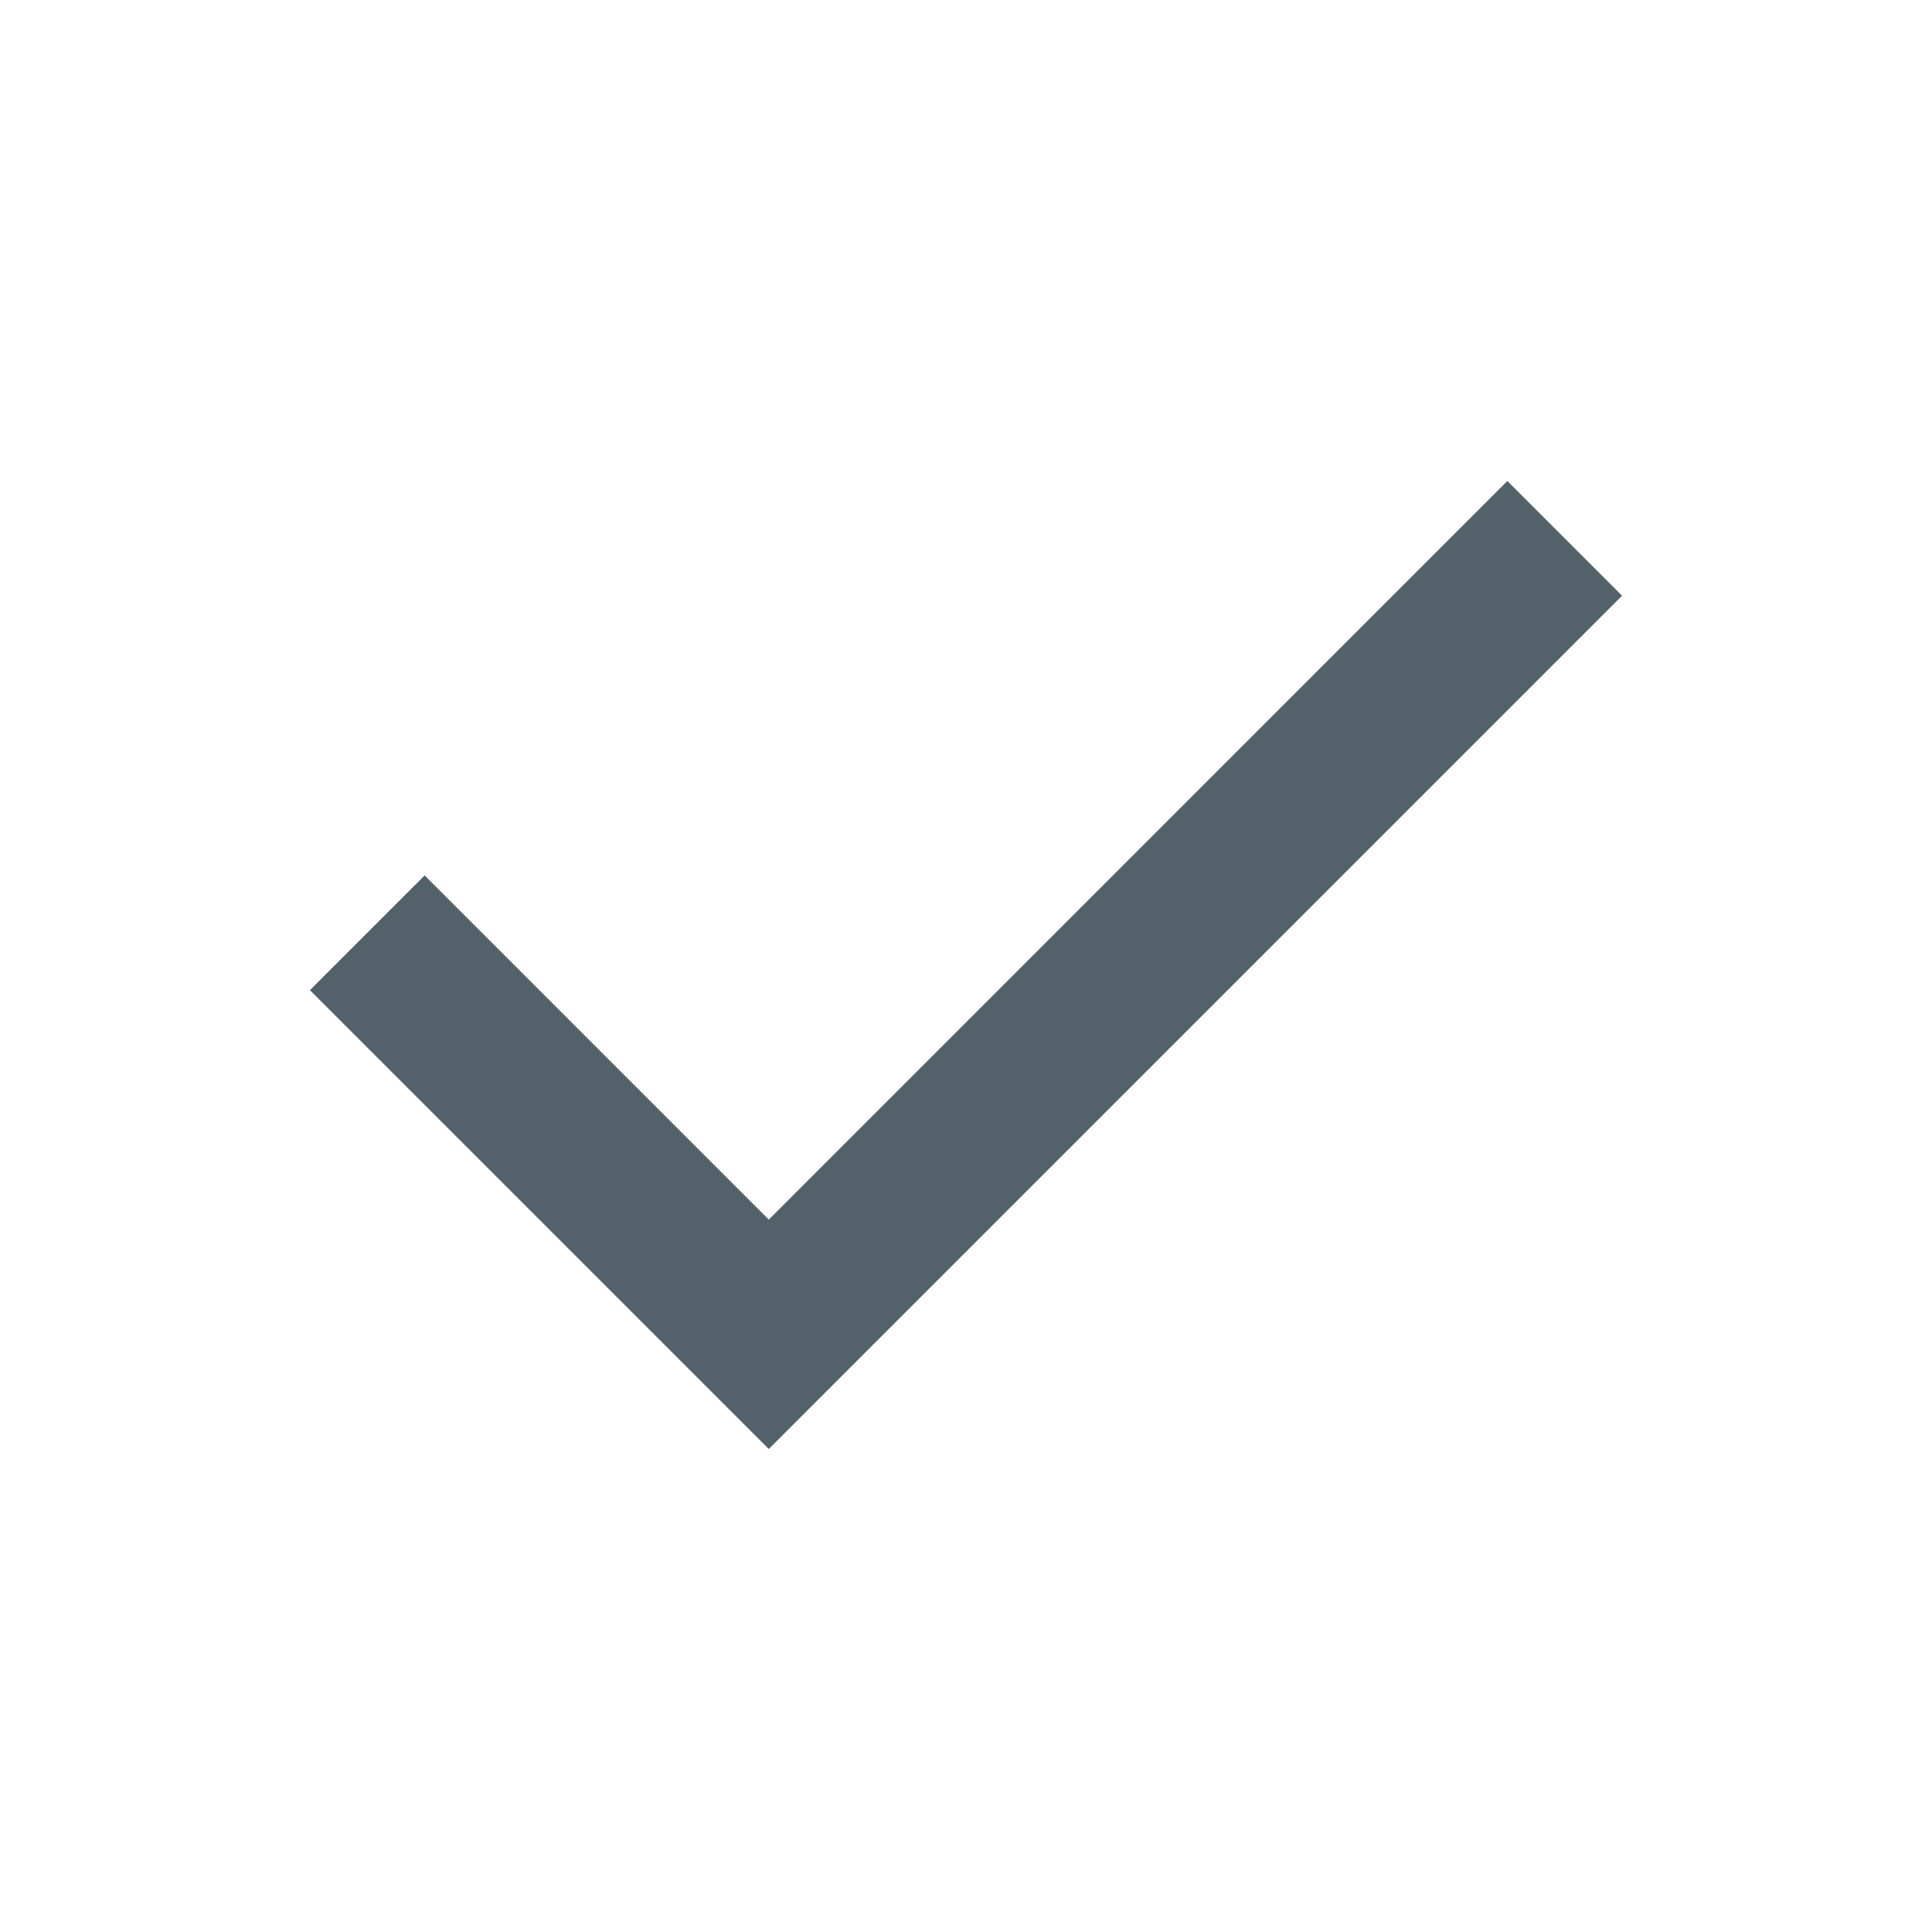
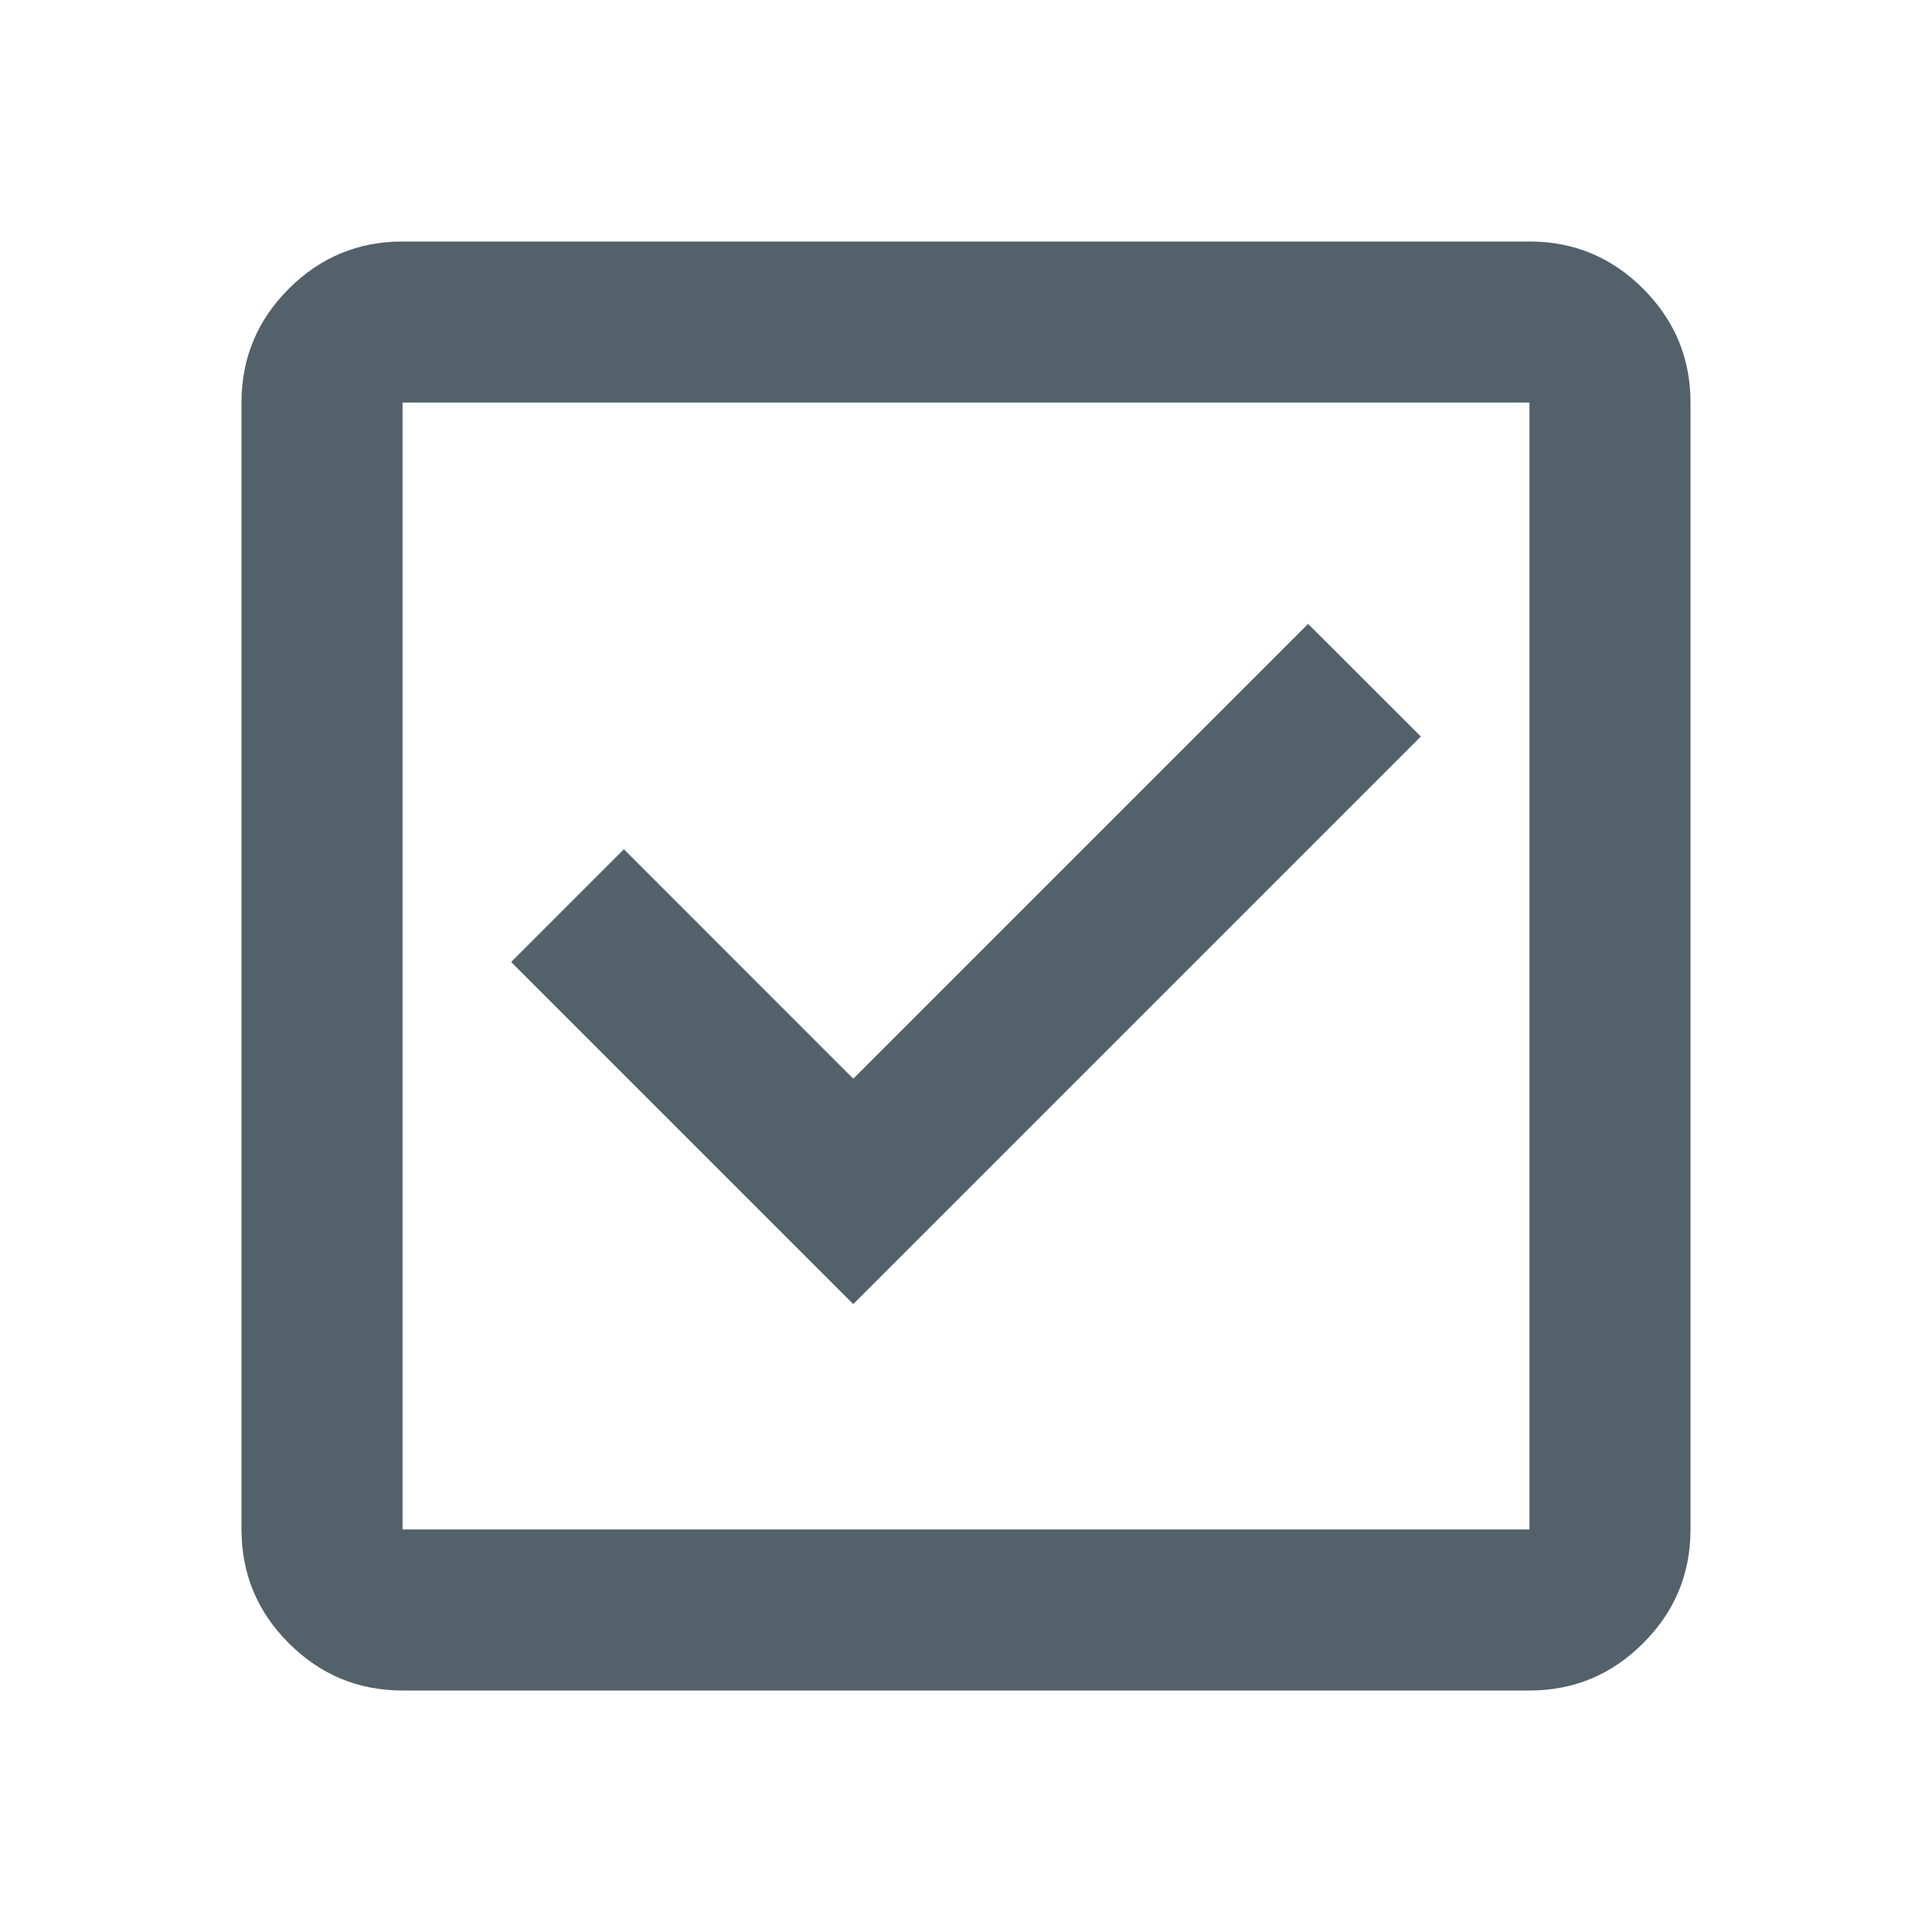
<svg xmlns="http://www.w3.org/2000/svg" width="26" height="26" viewBox="0 0 26 26" fill="none">
  <g id="Frame">
-     <path id="Vector" d="M10.346 19.5L4.171 13.325L5.715 11.781L10.346 16.413L20.285 6.473L21.829 8.017L10.346 19.5Z" fill="#52616A" />
+     <path id="Vector" d="M11.483 17.55L19.121 9.912L17.604 8.396L11.483 14.517L8.396 11.429L6.879 12.946L11.483 17.55ZM5.417 22.75C4.821 22.75 4.311 22.538 3.886 22.113C3.462 21.689 3.25 21.179 3.25 20.583V5.417C3.25 4.821 3.462 4.311 3.886 3.886C4.311 3.462 4.821 3.25 5.417 3.25H20.583C21.179 3.25 21.689 3.462 22.113 3.886C22.538 4.311 22.75 4.821 22.75 5.417V20.583C22.75 21.179 22.538 21.689 22.113 22.113C21.689 22.538 21.179 22.75 20.583 22.75H5.417ZM5.417 20.583H20.583V5.417H5.417V20.583Z" fill="#52616A" />
  </g>
</svg>
